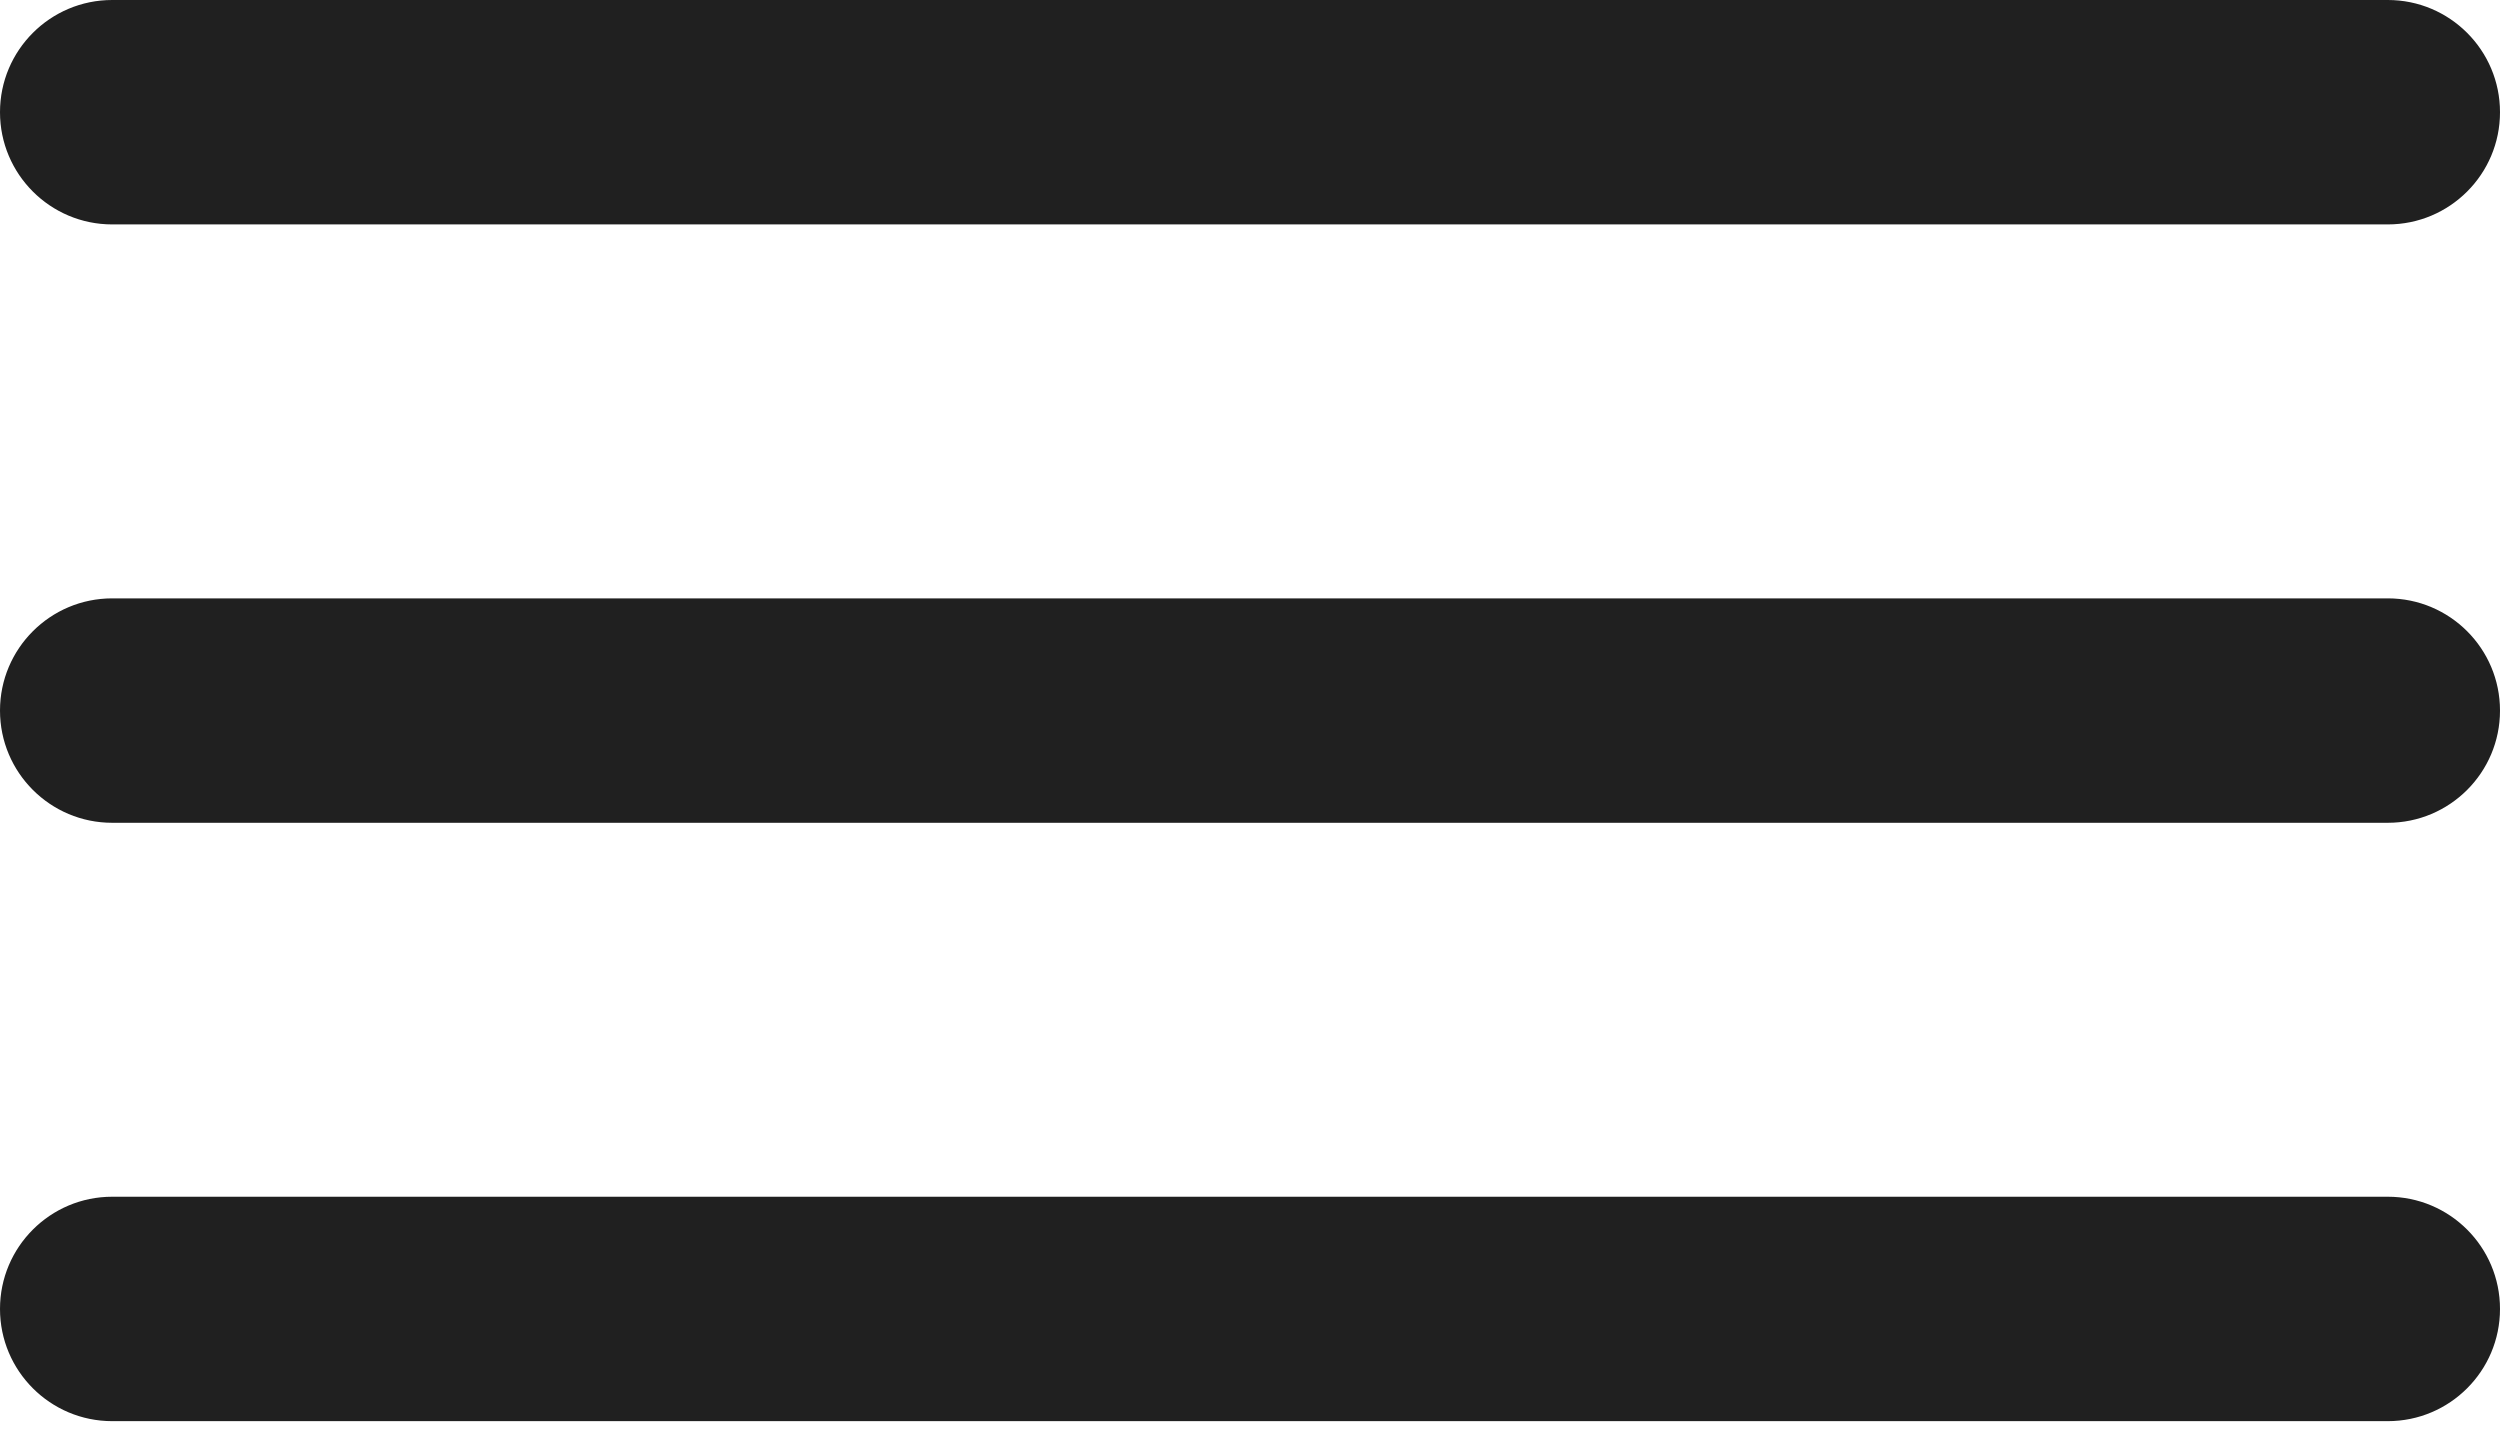
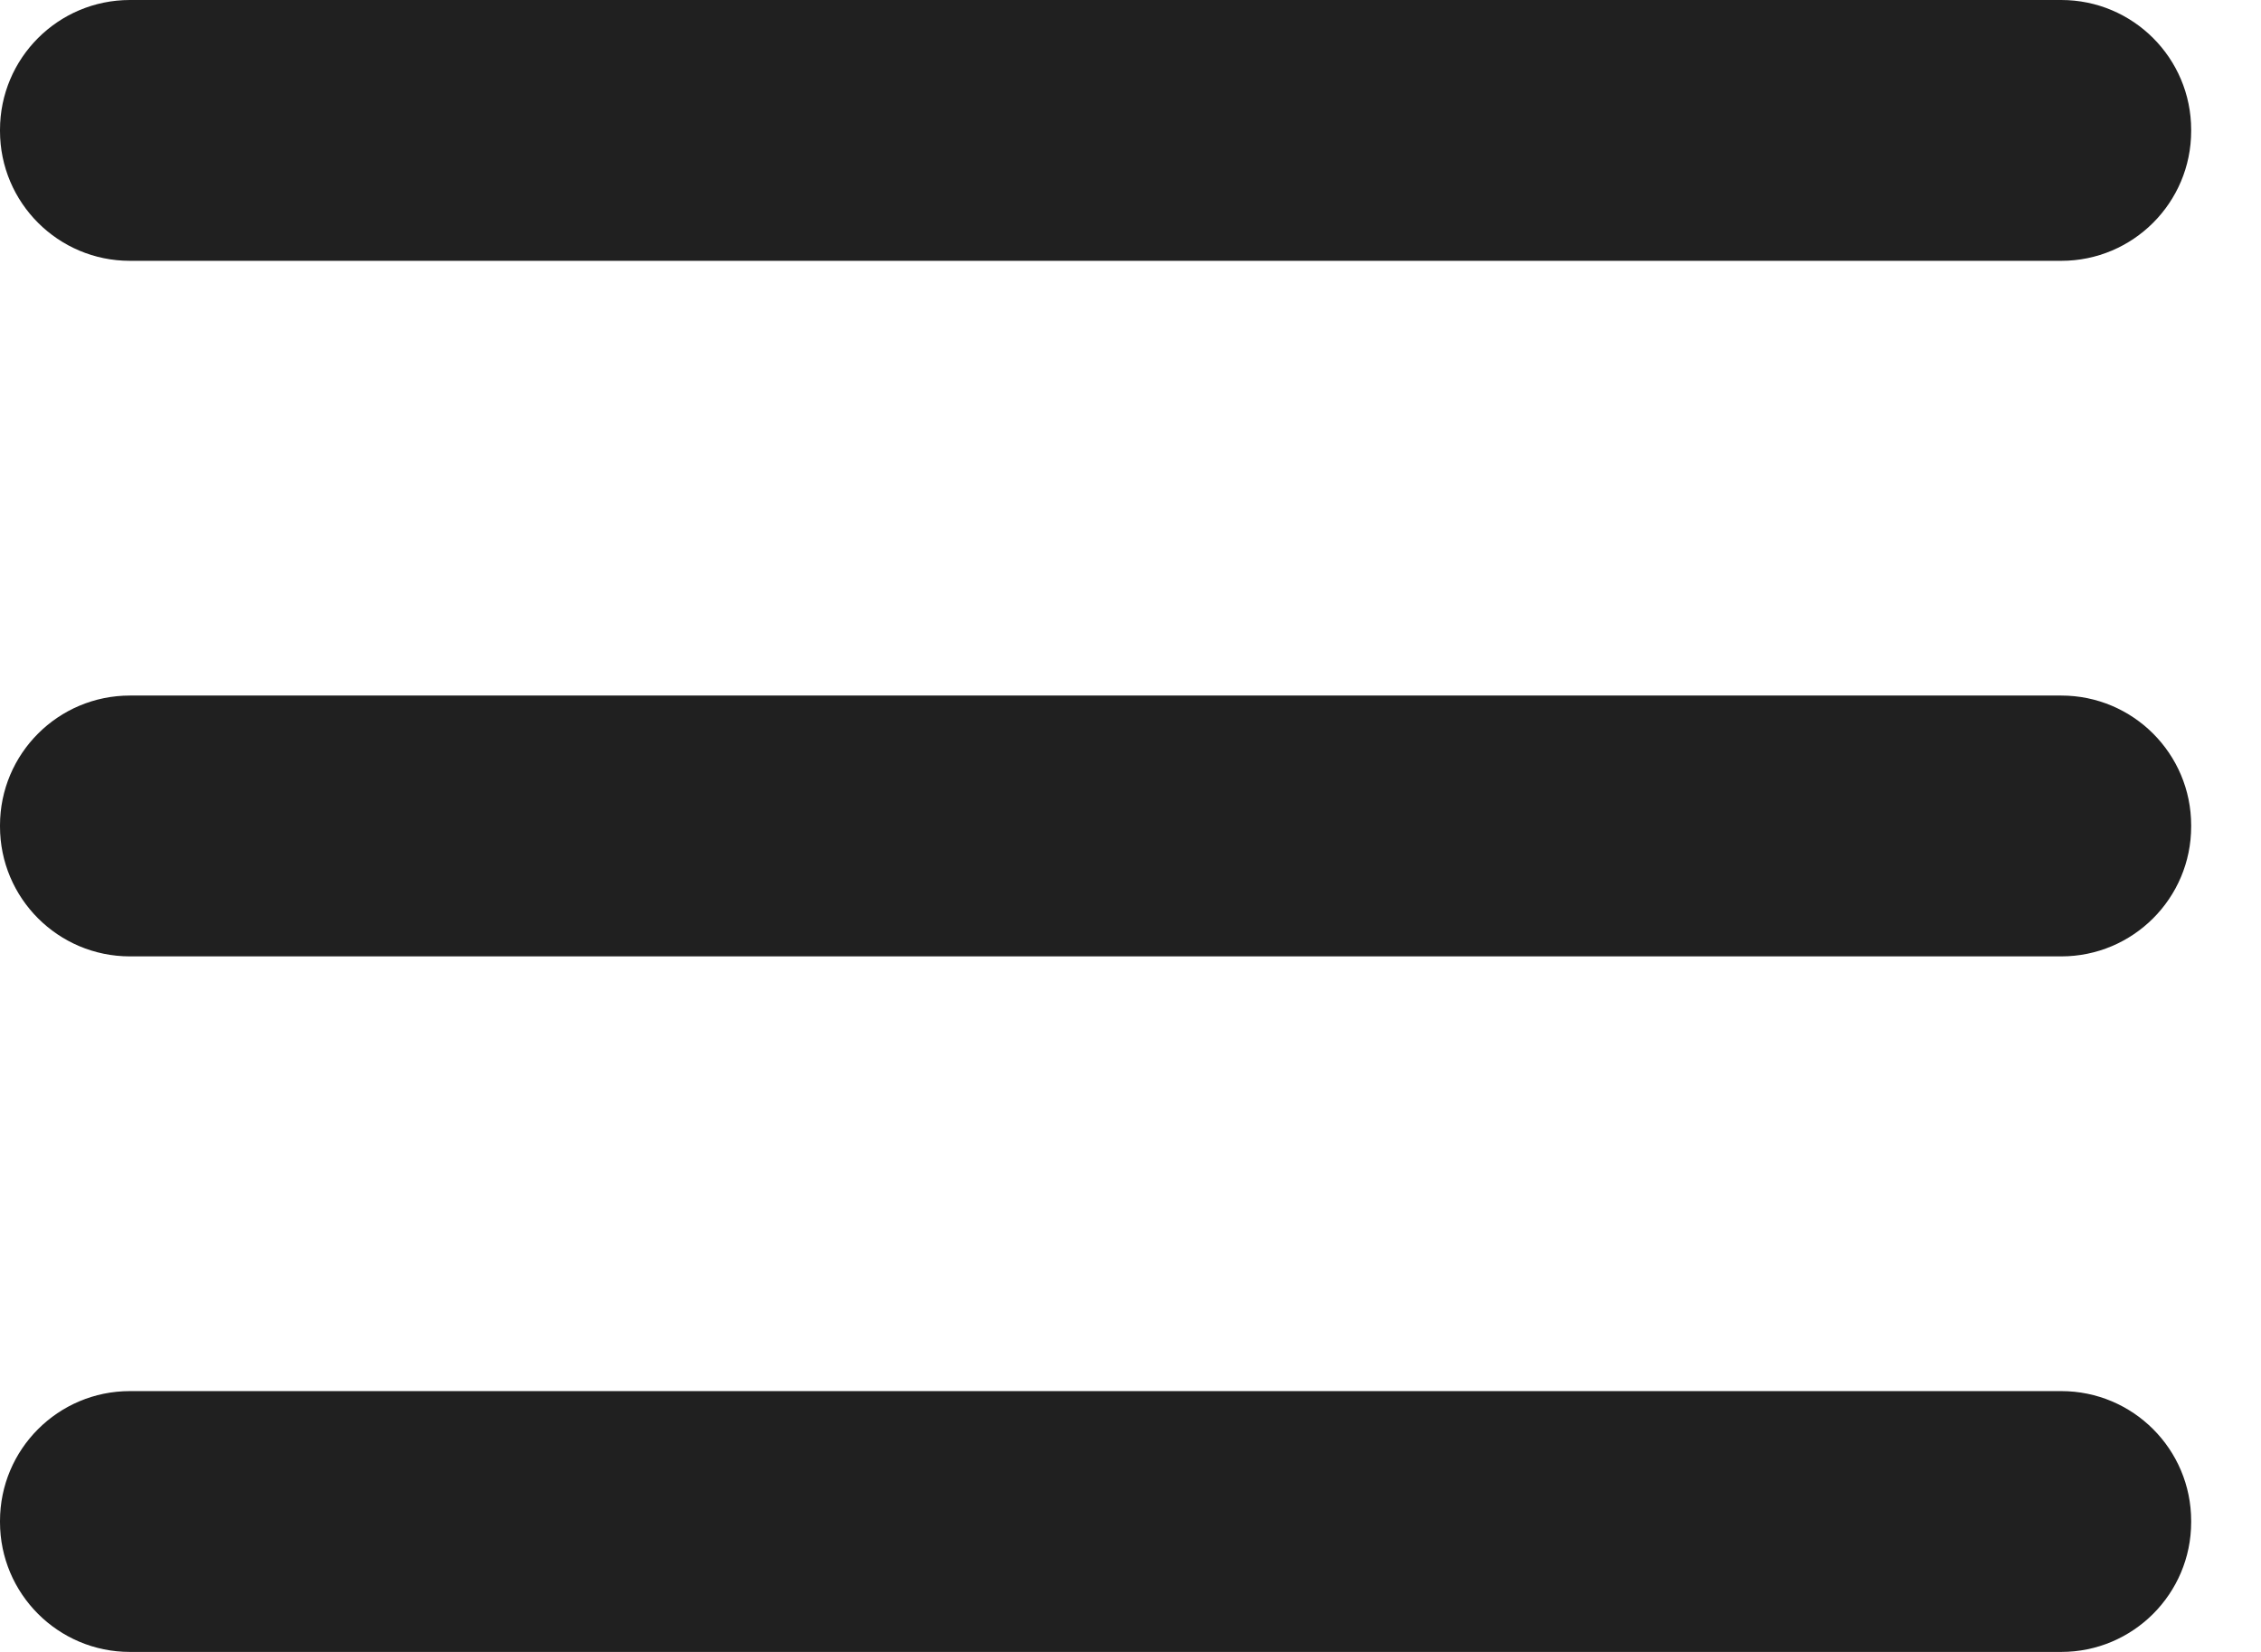
- <svg xmlns="http://www.w3.org/2000/svg" width="26" height="15" viewBox="0 0 26 15" fill="none">
-   <rect width="26" height="2.334" rx="1.167" fill="#202020" />
-   <rect y="6.223" width="26" height="2.334" rx="1.167" fill="#202020" />
-   <rect y="12.446" width="26" height="2.334" rx="1.167" fill="#202020" />
+ <svg xmlns="http://www.w3.org/2000/svg" width="26" height="19" viewBox="0 0 26 19" fill="none">
+   <rect width="25.197" height="3" rx="1.494" fill="#202020" />
+   <rect y="8" width="25.197" height="3" rx="1.494" fill="#202020" />
+   <rect y="16" width="25.197" height="3" rx="1.494" fill="#202020" />
</svg>
